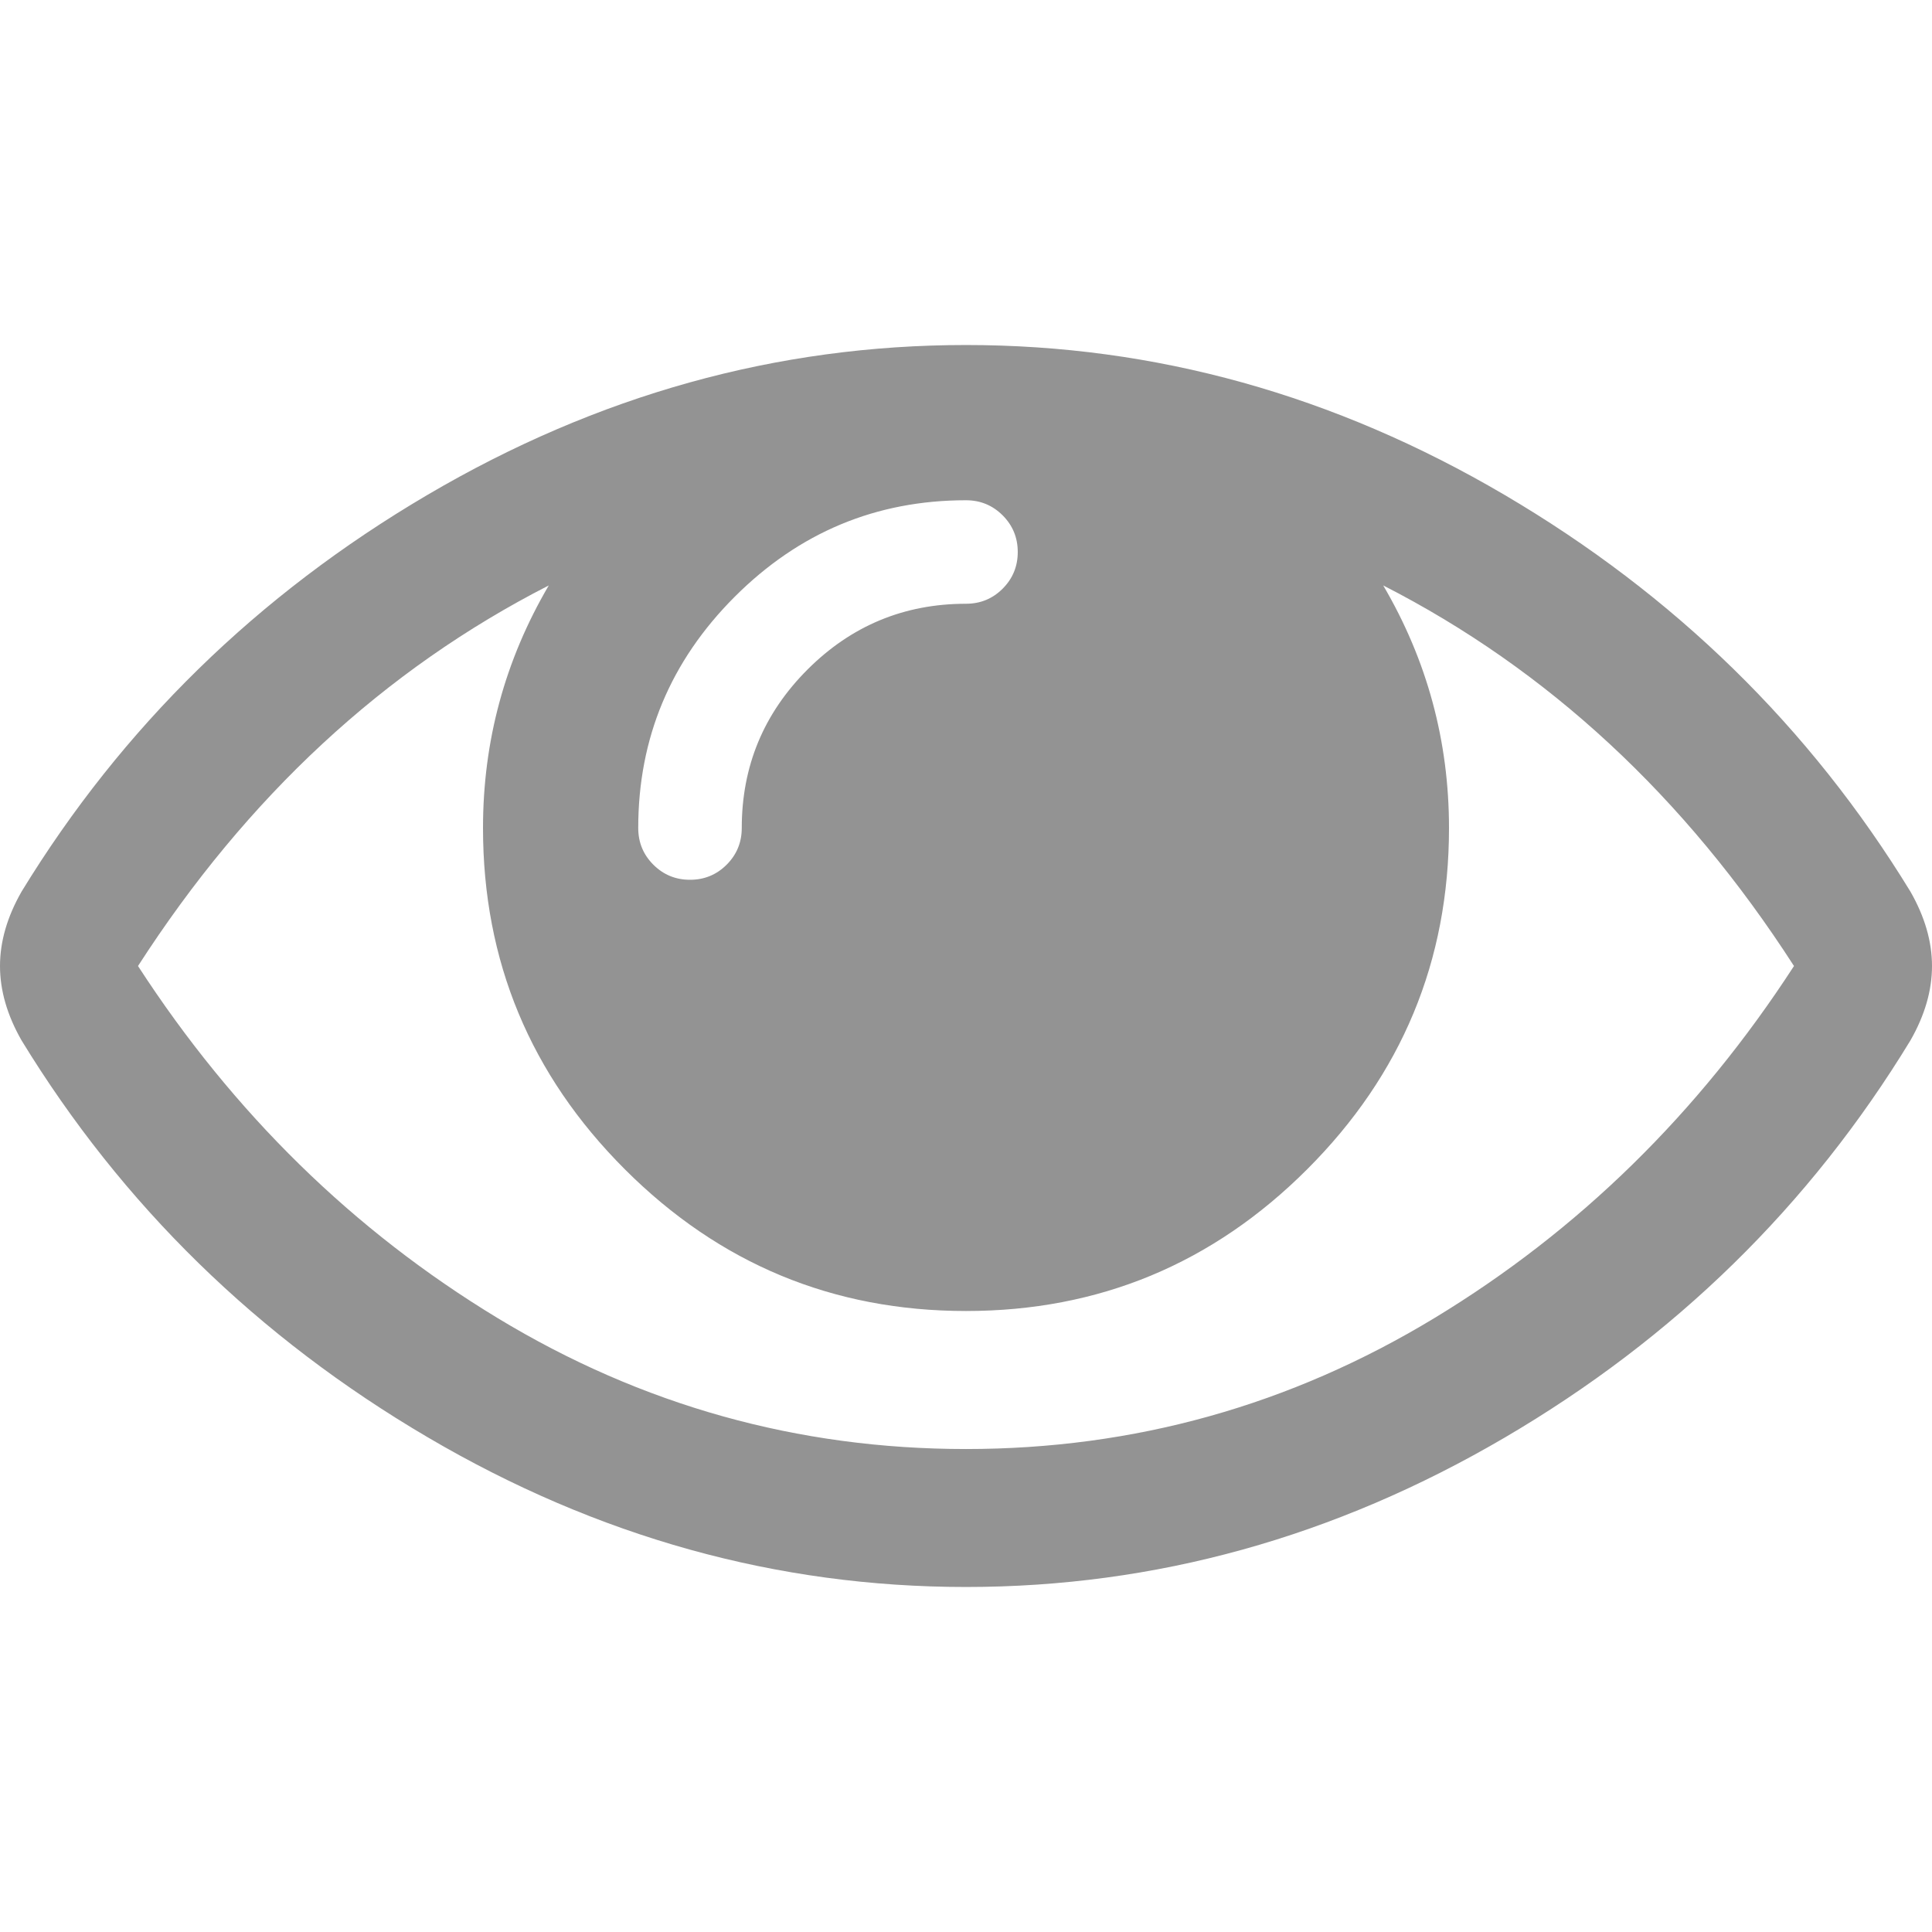
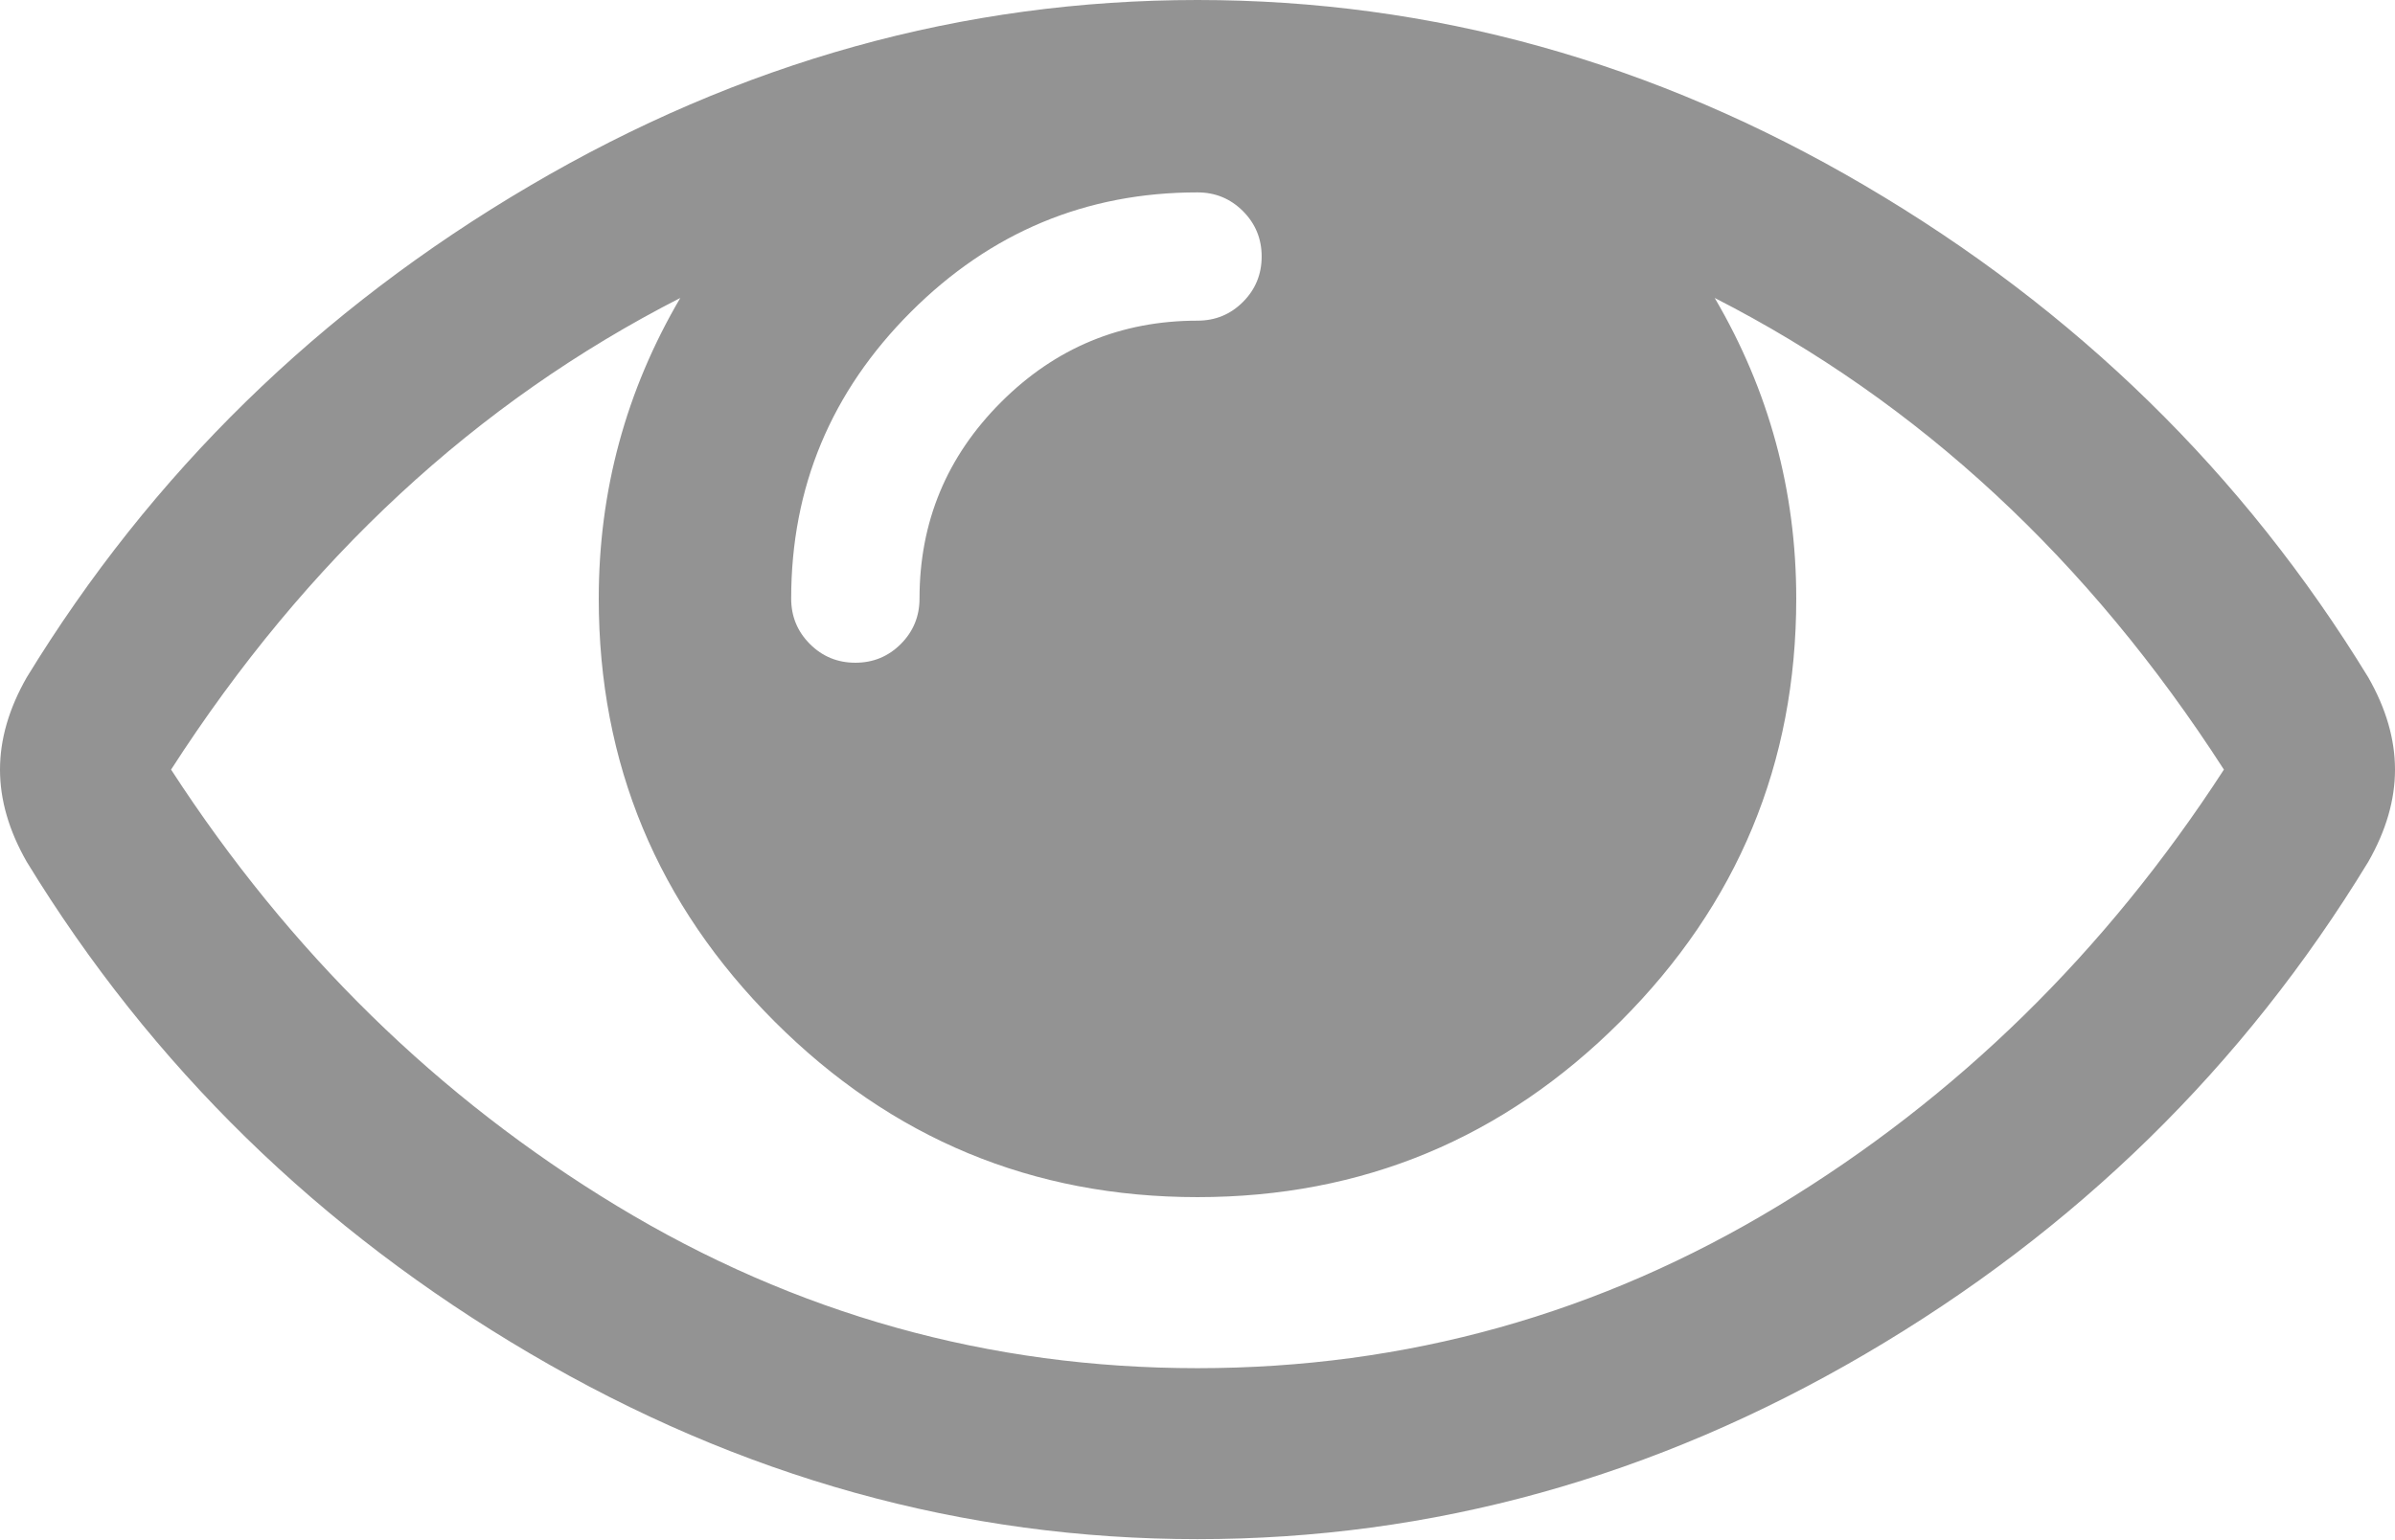
- <svg xmlns="http://www.w3.org/2000/svg" version="1.1" id="Capa_1" x="0px" y="0px" width="512px" height="512px" viewBox="0 0 511.626 511.626" style="enable-background:new 0 0 511.626 511.626;" xml:space="preserve">
+ <svg xmlns="http://www.w3.org/2000/svg" version="1.1" id="Capa_1" x="0px" y="0px" width="512px" height="329.136px" viewBox="0 91.432 512 329.136" enable-background="new 0 91.432 512 329.136" xml:space="preserve">
  <g>
-     <path d="M505.918,236.117c-26.651-43.587-62.485-78.609-107.497-105.065c-45.015-26.457-92.549-39.687-142.608-39.687   c-50.059,0-97.595,13.225-142.61,39.687C68.187,157.508,32.355,192.53,5.708,236.117C1.903,242.778,0,249.345,0,255.818   c0,6.473,1.903,13.04,5.708,19.699c26.647,43.589,62.479,78.614,107.495,105.064c45.015,26.46,92.551,39.68,142.61,39.68   c50.06,0,97.594-13.176,142.608-39.536c45.012-26.361,80.852-61.432,107.497-105.208c3.806-6.659,5.708-13.223,5.708-19.699   C511.626,249.345,509.724,242.778,505.918,236.117z M194.568,158.03c17.034-17.034,37.447-25.554,61.242-25.554   c3.805,0,7.043,1.336,9.709,3.999c2.662,2.664,4,5.901,4,9.707c0,3.809-1.338,7.044-3.994,9.704   c-2.662,2.667-5.902,3.999-9.708,3.999c-16.368,0-30.362,5.808-41.971,17.416c-11.613,11.615-17.416,25.603-17.416,41.971   c0,3.811-1.336,7.044-3.999,9.71c-2.667,2.668-5.901,3.999-9.707,3.999c-3.809,0-7.044-1.334-9.71-3.999   c-2.667-2.666-3.999-5.903-3.999-9.71C169.015,195.482,177.535,175.065,194.568,158.03z M379.867,349.04   c-38.164,23.12-79.514,34.687-124.054,34.687c-44.539,0-85.889-11.56-124.051-34.687s-69.901-54.2-95.215-93.222   c28.931-44.921,65.19-78.518,108.777-100.783c-11.61,19.792-17.417,41.207-17.417,64.236c0,35.216,12.517,65.329,37.544,90.362   s55.151,37.544,90.362,37.544c35.214,0,65.329-12.518,90.362-37.544s37.545-55.146,37.545-90.362   c0-23.029-5.808-44.447-17.419-64.236c43.585,22.265,79.846,55.865,108.776,100.783C449.767,294.84,418.031,325.913,379.867,349.04   z" fill="#939393" />
+     <path fill="#939393" d="M506.288,236.29c-26.67-43.619-62.531-78.666-107.576-105.142C353.664,104.671,306.096,91.432,256,91.432   s-97.666,13.235-142.714,39.716C68.237,157.623,32.379,192.671,5.712,236.29C1.904,242.955,0,249.527,0,256.005   c0,6.478,1.904,13.05,5.712,19.713c26.666,43.621,62.525,78.671,107.574,105.141c45.048,26.479,92.619,39.709,142.714,39.709   c50.097,0,97.665-13.186,142.712-39.565c45.045-26.38,80.911-61.477,107.576-105.285c3.809-6.664,5.712-13.233,5.712-19.713   C512,249.527,510.097,242.955,506.288,236.29z M194.71,158.146c17.046-17.046,37.474-25.573,61.287-25.573   c3.808,0,7.048,1.337,9.716,4.002c2.664,2.666,4.003,5.905,4.003,9.714c0,3.812-1.339,7.049-3.997,9.711   c-2.664,2.669-5.906,4.002-9.715,4.002c-16.38,0-30.384,5.812-42.002,17.429c-11.622,11.623-17.429,25.622-17.429,42.002   c0,3.814-1.337,7.049-4.002,9.717c-2.669,2.67-5.905,4.002-9.714,4.002c-3.812,0-7.049-1.335-9.717-4.002   c-2.669-2.668-4.002-5.907-4.002-9.717C169.139,195.625,177.665,175.193,194.71,158.146z M380.145,349.295   c-38.192,23.137-79.572,34.712-124.145,34.712c-44.572,0-85.952-11.568-124.142-34.712s-69.952-54.24-95.285-93.29   c28.952-44.954,65.238-78.575,108.857-100.857c-11.618,19.806-17.43,41.237-17.43,64.283c0,35.242,12.526,65.377,37.571,90.428   c25.045,25.051,55.191,37.571,90.428,37.571c35.24,0,65.377-12.527,90.428-37.571C371.479,284.815,384,254.673,384,219.431   c0-23.046-5.812-44.479-17.432-64.283c43.617,22.281,79.904,55.906,108.856,100.857   C450.096,295.056,418.337,326.151,380.145,349.295z" />
  </g>
-   <g>
- </g>
-   <g>
- </g>
-   <g>
- </g>
-   <g>
- </g>
-   <g>
- </g>
-   <g>
- </g>
-   <g>
- </g>
-   <g>
- </g>
-   <g>
- </g>
-   <g>
- </g>
-   <g>
- </g>
-   <g>
- </g>
-   <g>
- </g>
-   <g>
- </g>
-   <g>
- </g>
</svg>
